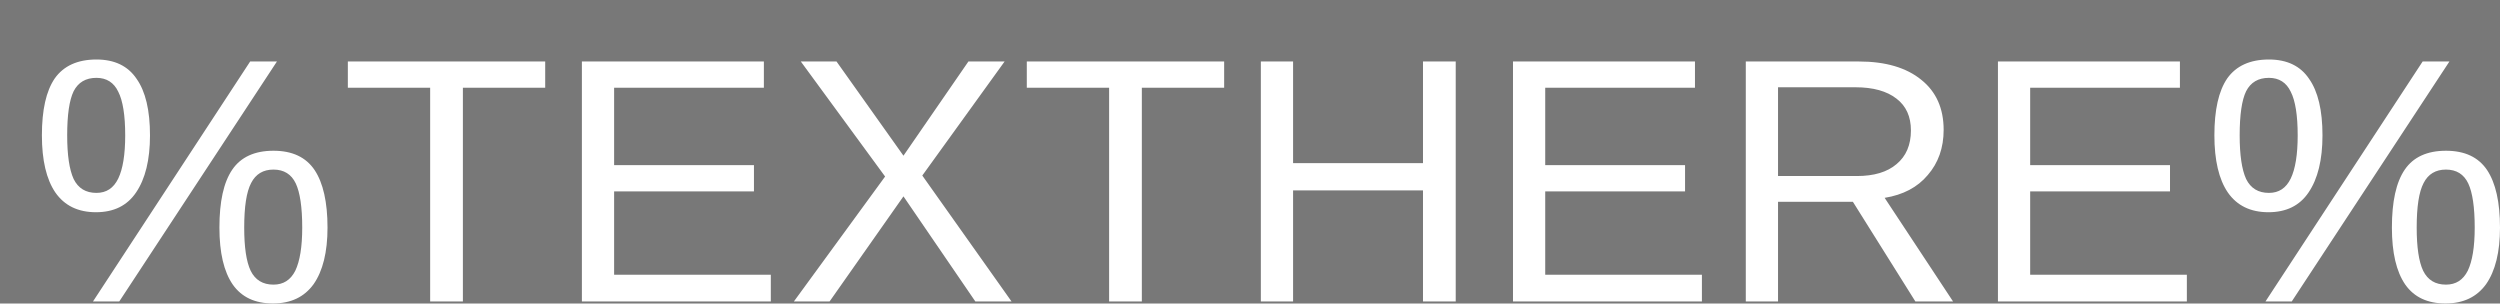
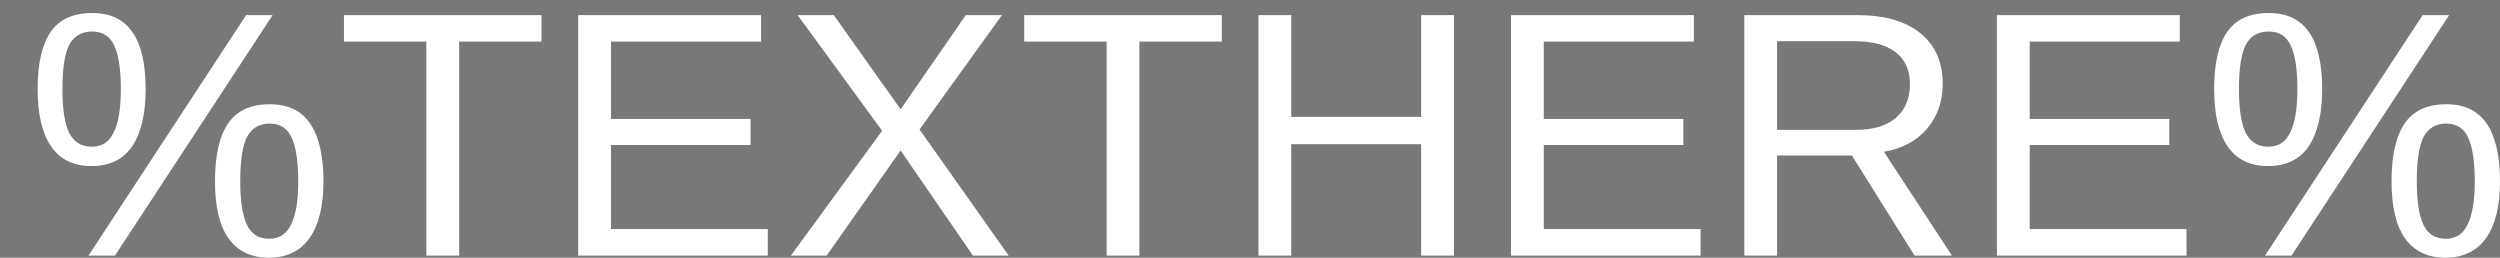
<svg xmlns="http://www.w3.org/2000/svg">
  <g fill="none" fill-rule="evenodd">
    <rect fill="#000" fill-opacity=".5" height="100%" width="100%" />
-     <text fill="#fff" font-family="Arial" font-size="11">
+     <text fill="#fff" font-family="Arial" font-size="13">
      <tspan x=".929" y="9.5">%TEXTHERE%</tspan>
    </text>
  </g>
</svg>
